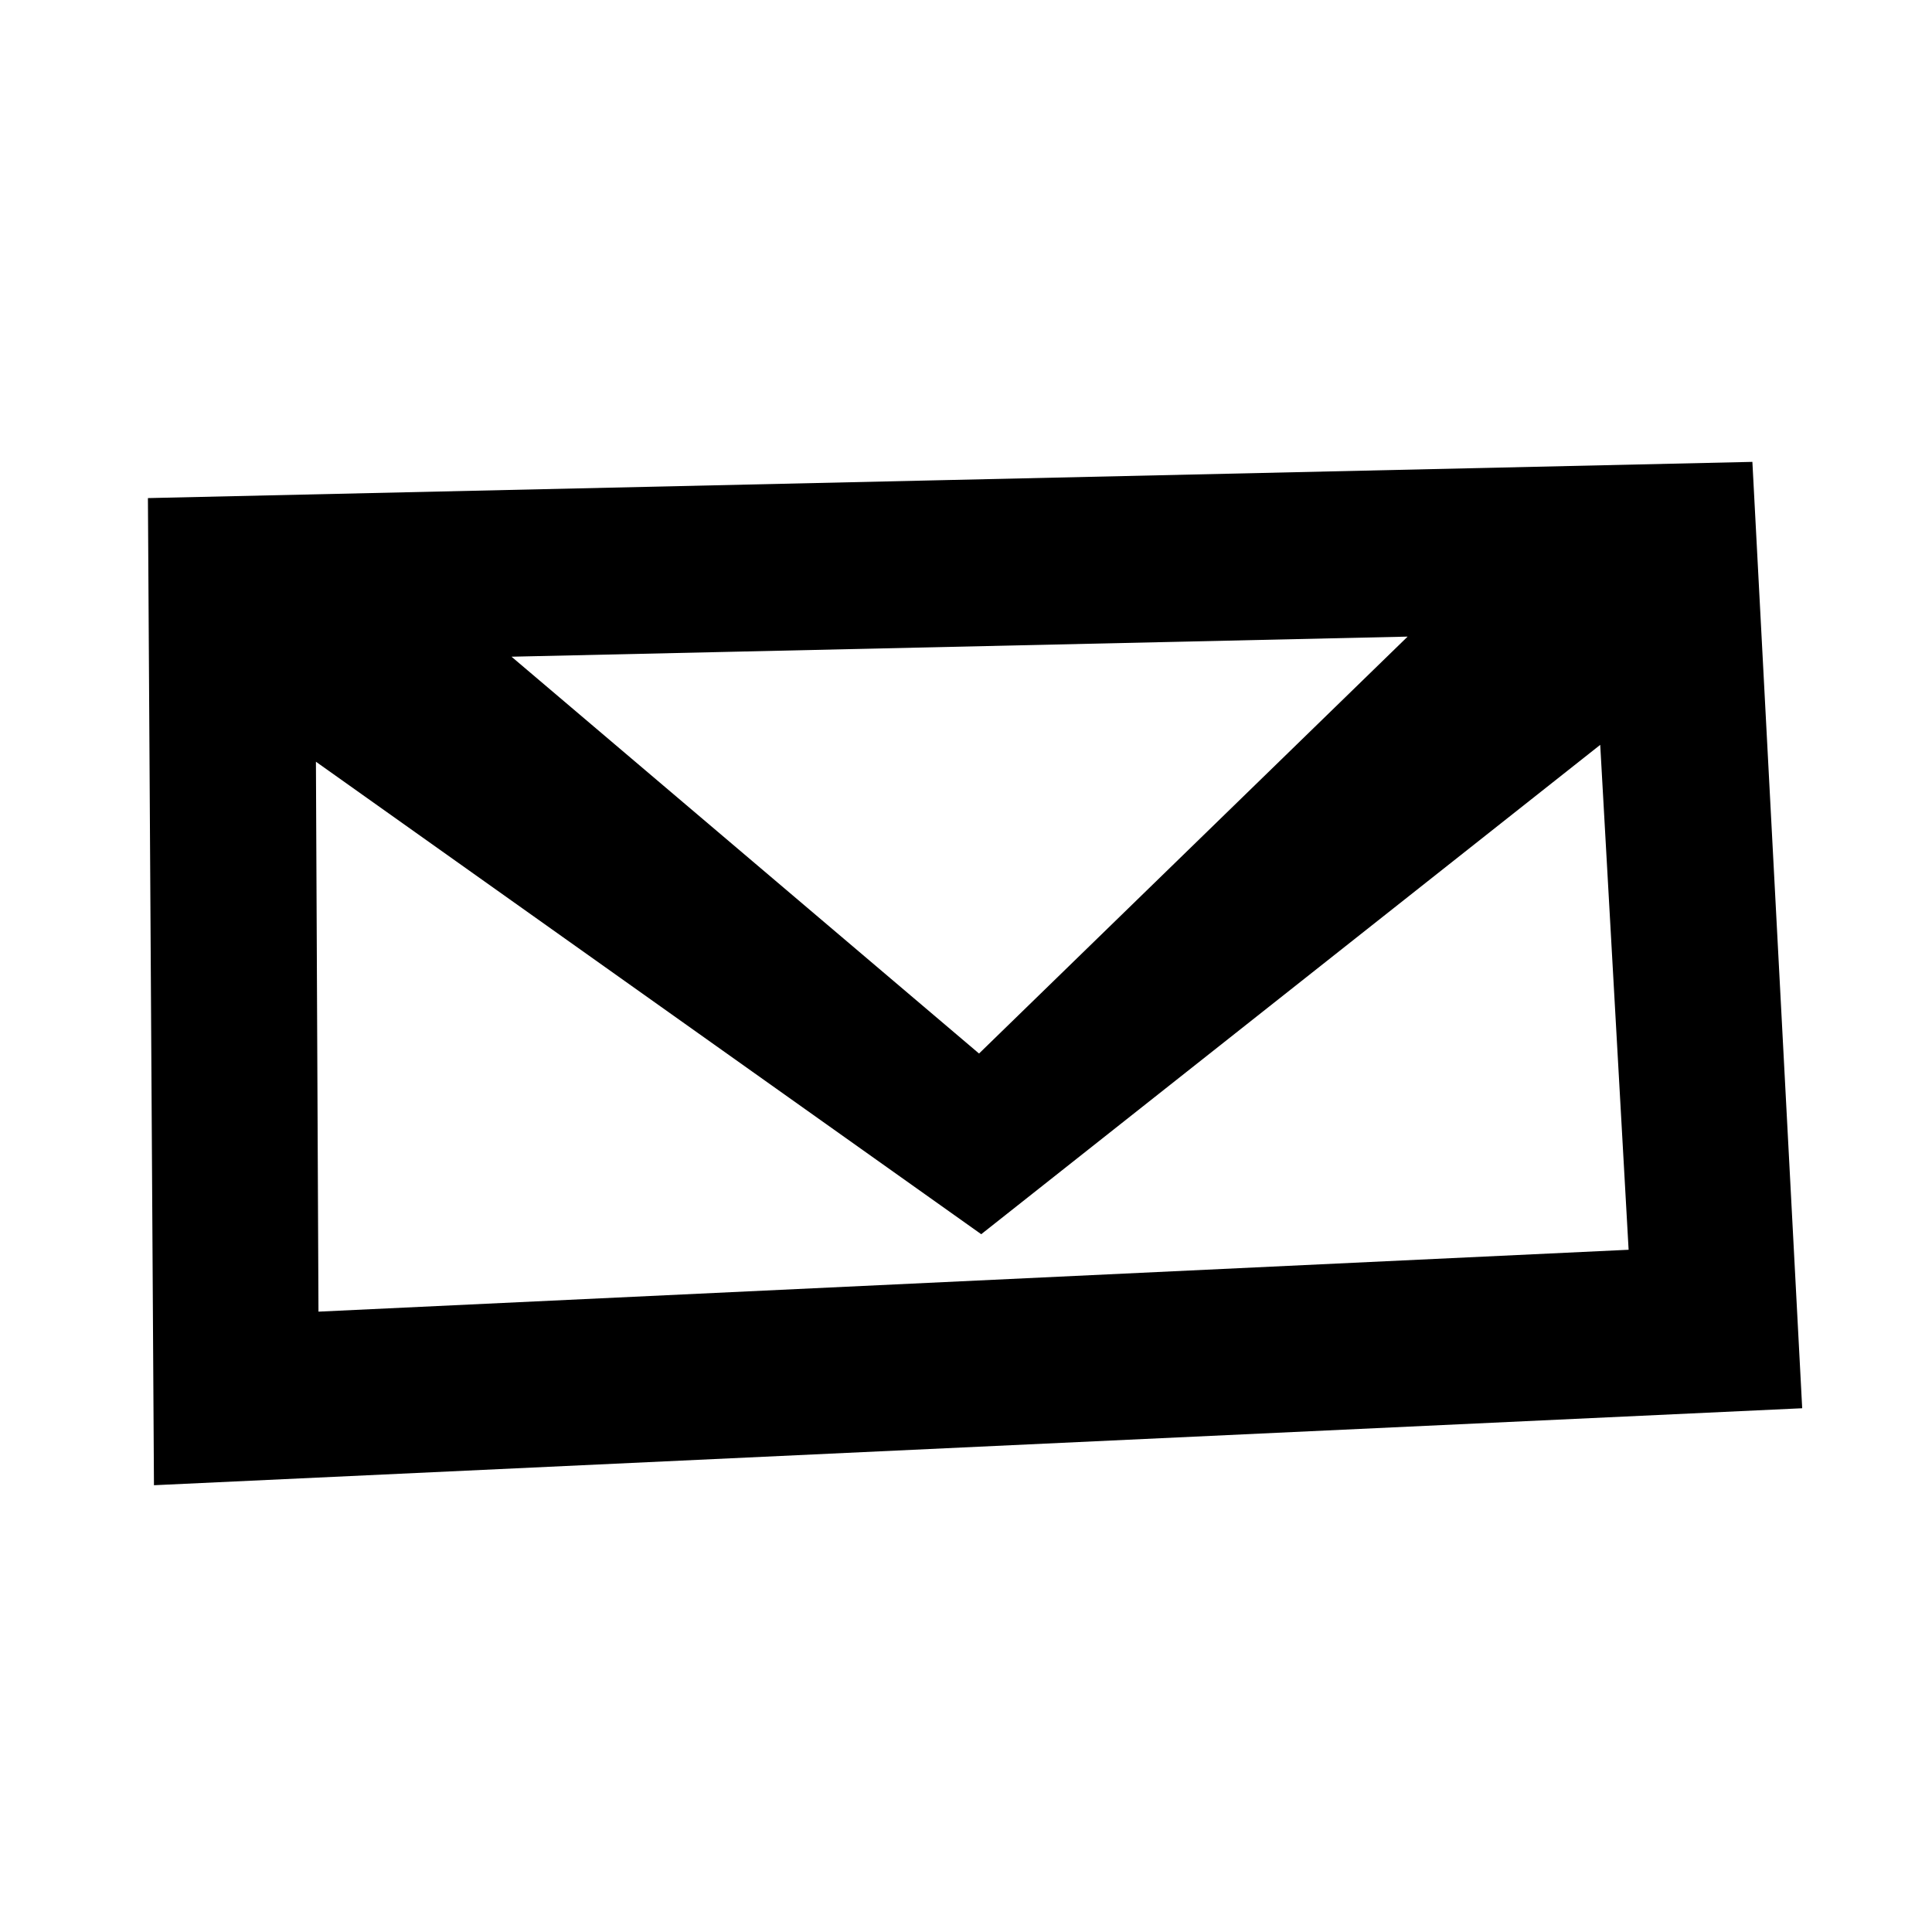
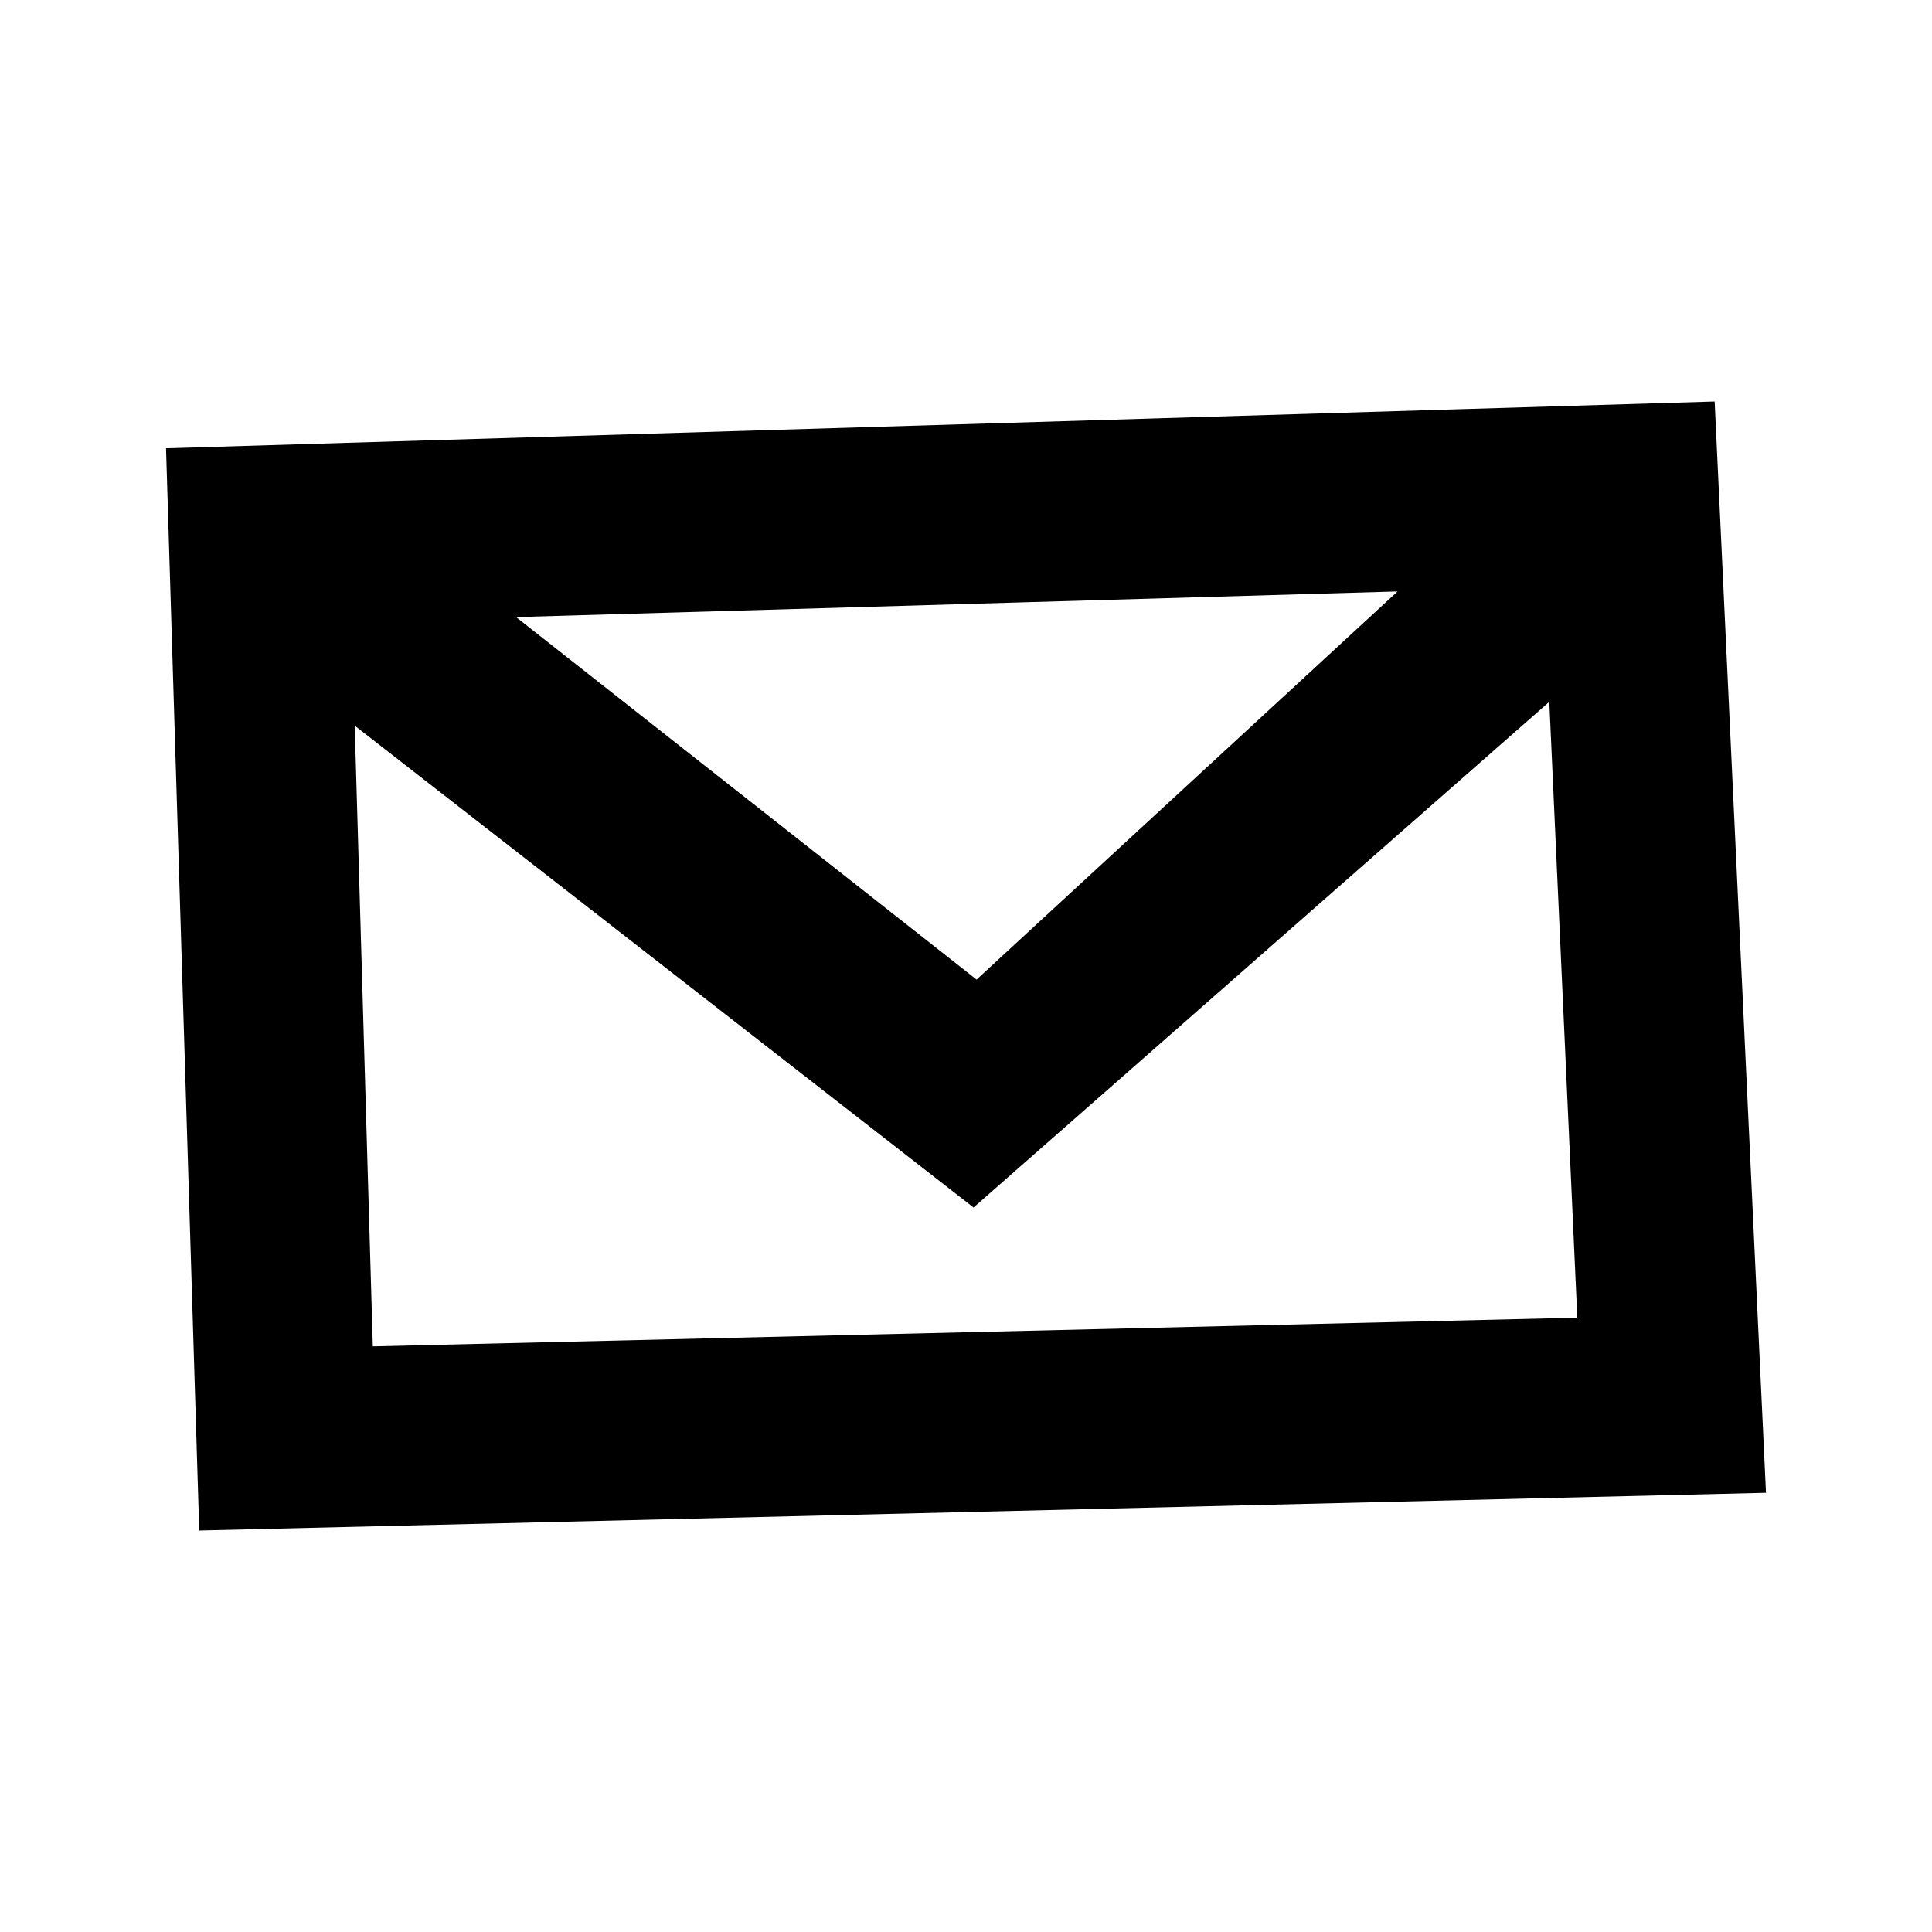
<svg xmlns="http://www.w3.org/2000/svg" viewBox="0 0 128 128" width="128" height="128" fill="currentColor">
-   <path d="m 9.8,33 106.3,-2.4 3.3,62.7 -109.2,5.1 z m 11.3,53.9 86.8,-4.1 -2.3,-40.9 -84.7,1.9 z M 22.226,33.608 64.864,69.799 103.901,31.825 115.419,41.917 65.009,81.769 10.7,43.2 Z" />
+   <path d="M11.0 29.7L113.6 26.6L117.0 98.9L13.2 101.4ZM24.7 89.2L104.5 87.3L102.3 38.9L23.3 41.2ZM21.0 30.5L64.7 64.9L105.7 27.1L113.0 37.4L64.5 80.0L13.0 39.9Z" />
</svg>
